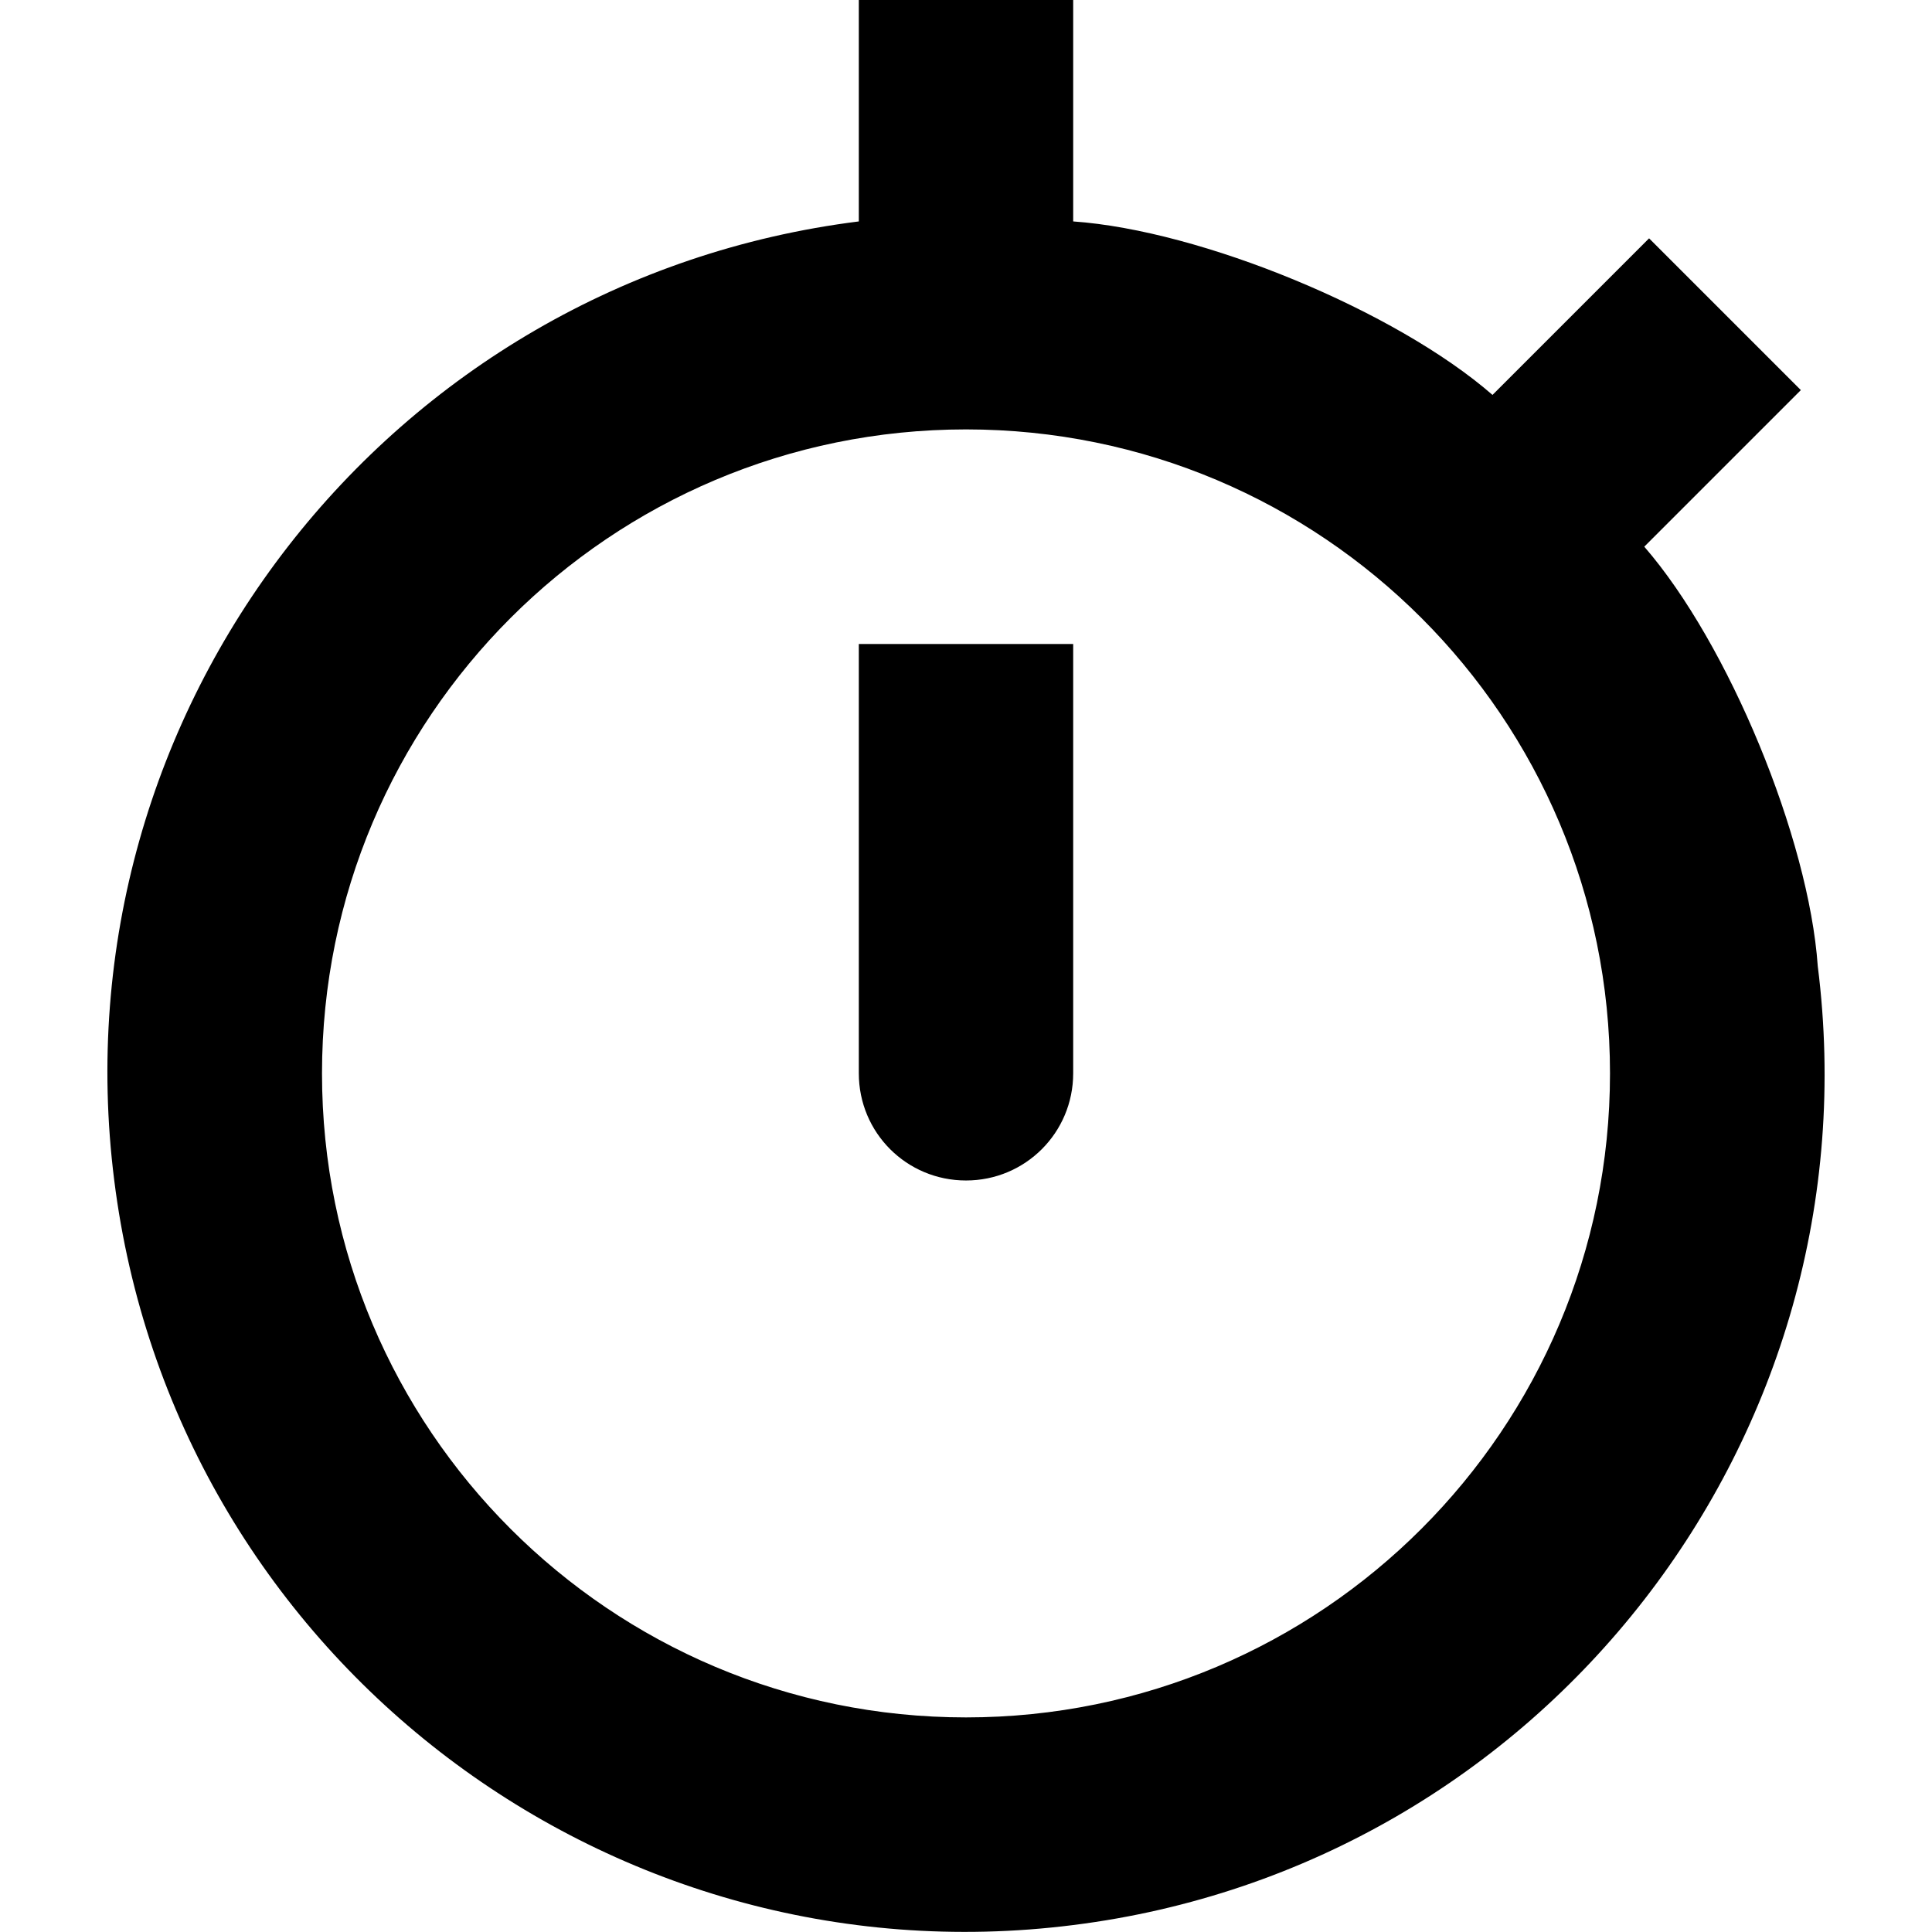
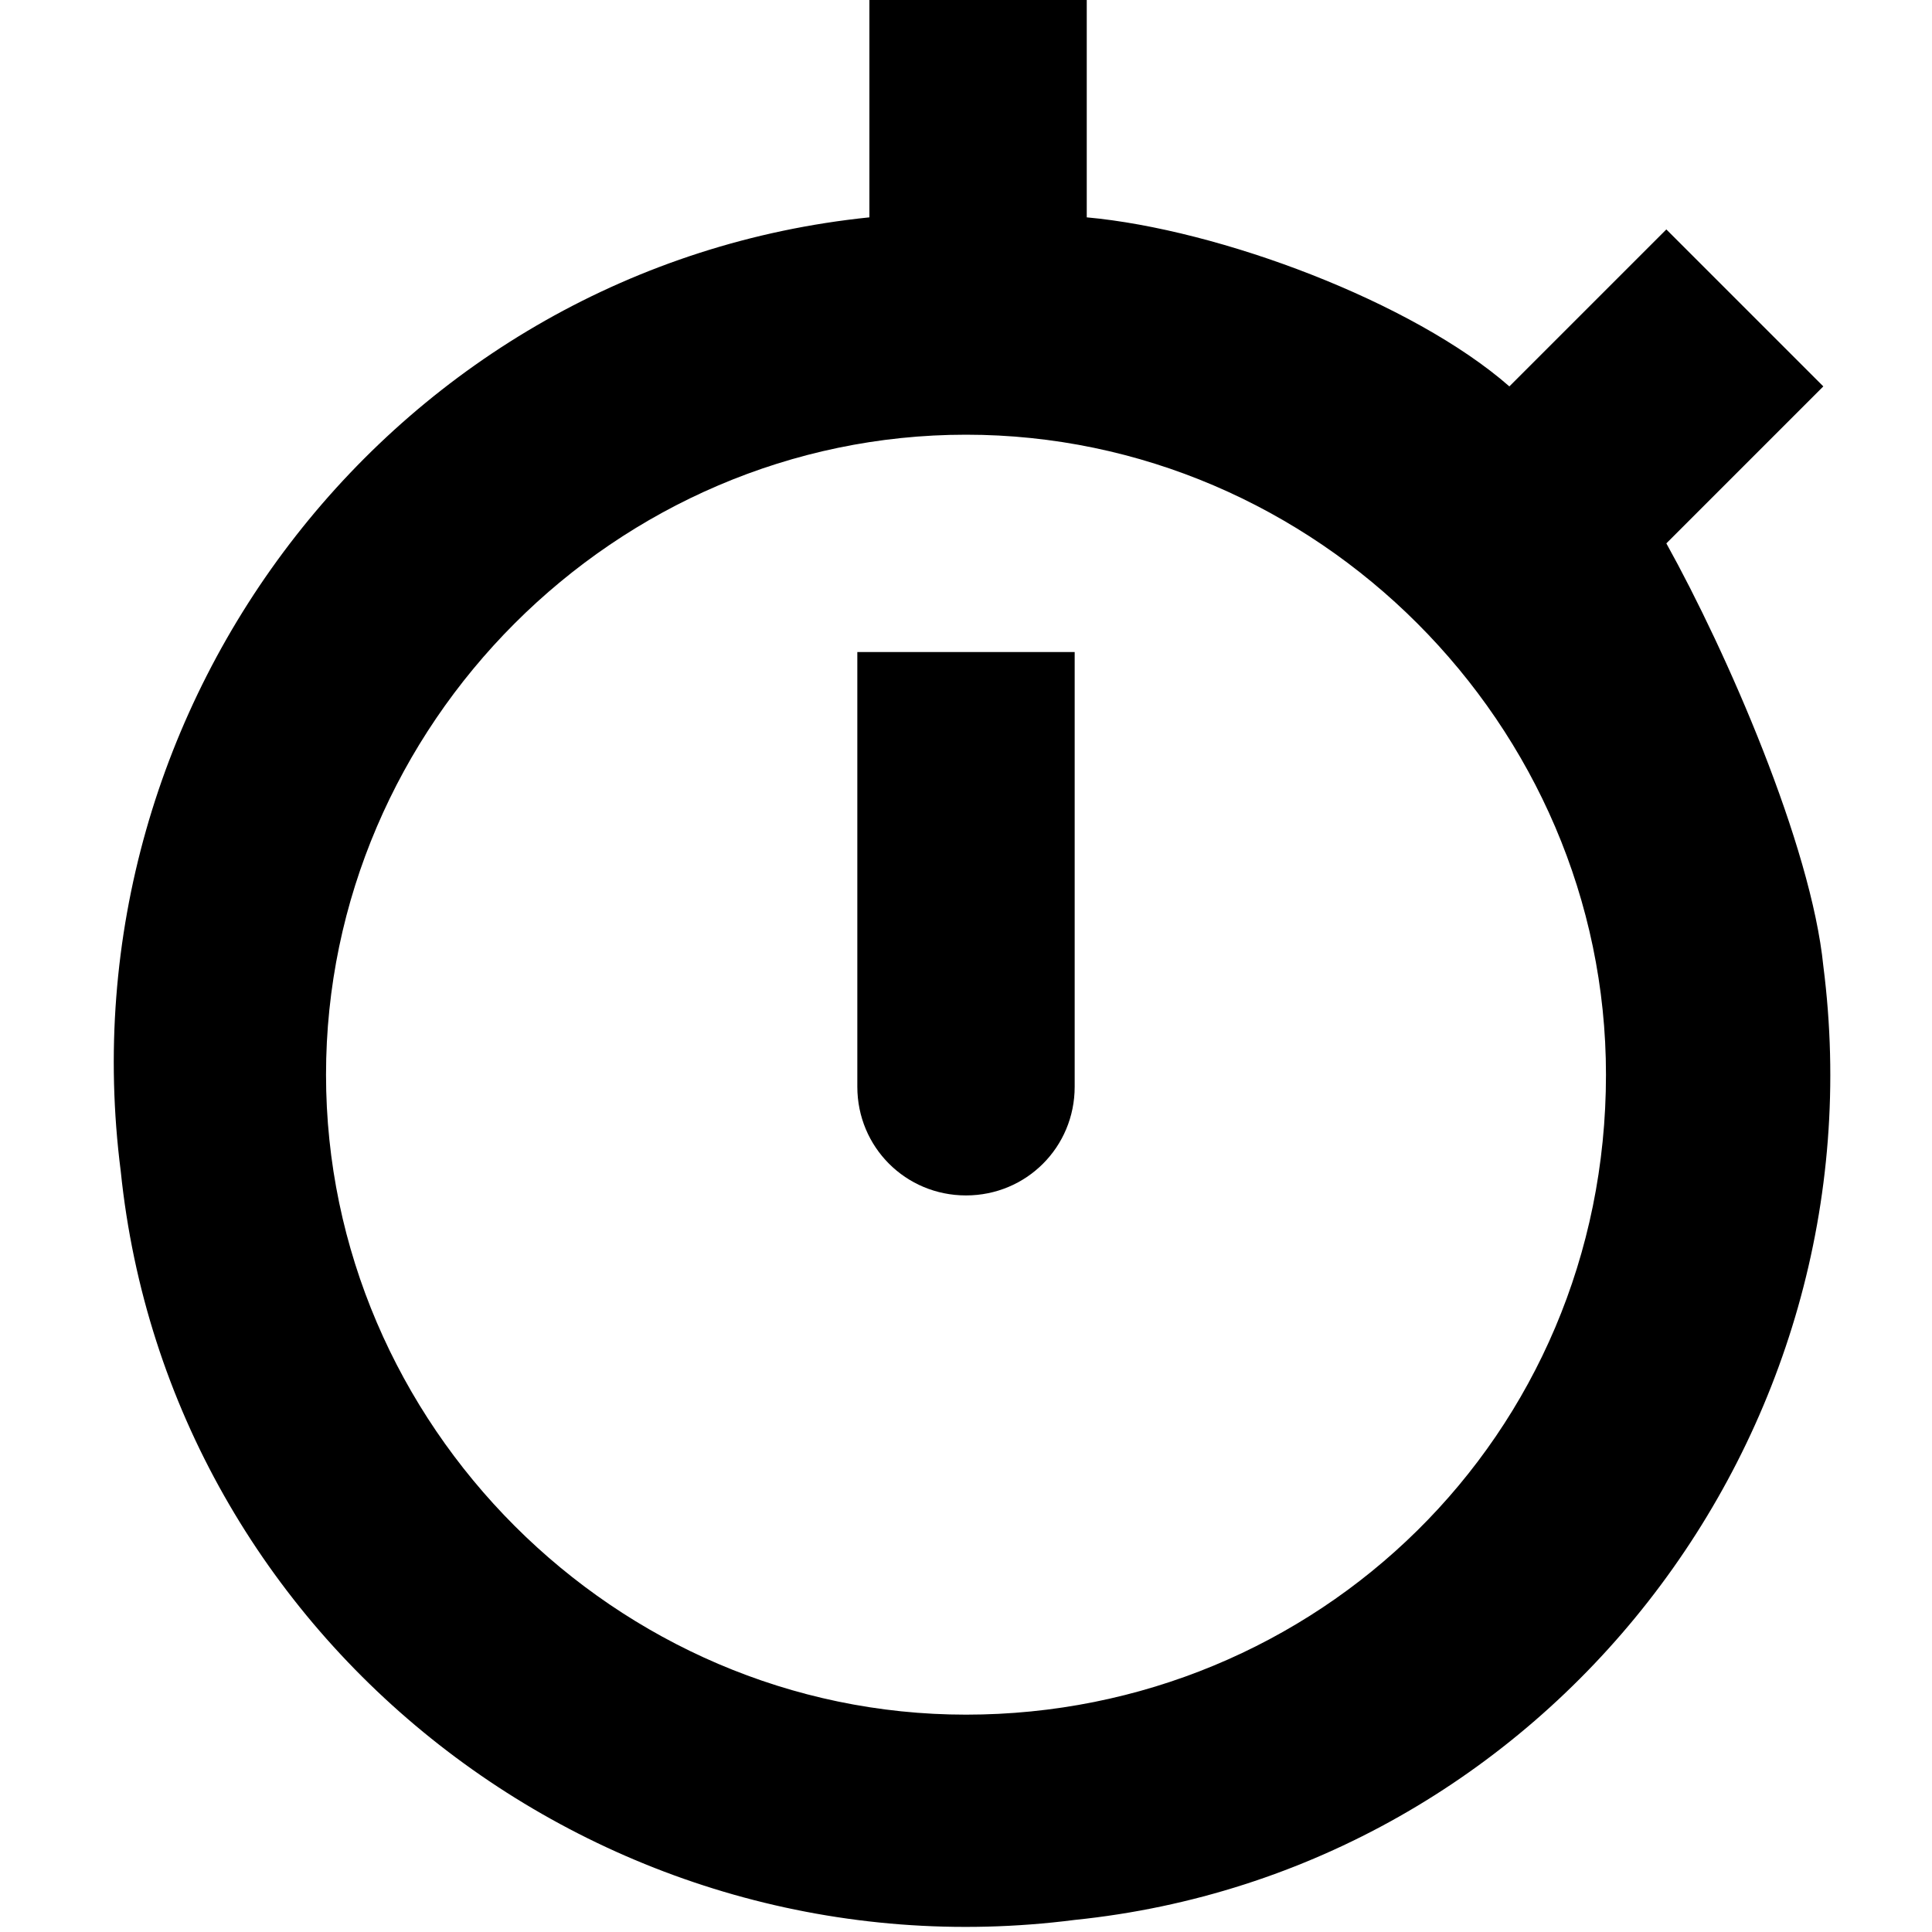
- <svg xmlns="http://www.w3.org/2000/svg" version="1.1" id="Layer_1" x="0px" y="0px" width="17.25px" height="17.25px" viewBox="391.375 216.374 17.25 17.25" enable-background="new 391.375 216.374 17.25 17.25" xml:space="preserve">
+ <svg xmlns="http://www.w3.org/2000/svg" viewBox="15 309.7 16 16">
  <g>
-     <path d="M400.957,222.124v3.833c0,0.53-0.427,0.957-0.957,0.957s-0.957-0.426-0.957-0.957v-3.833H400.957z" />
-     <path d="M407.605,225c0.53,4.198-2.447,8.035-6.648,8.562c-4.198,0.53-8.035-2.447-8.562-6.649     c-0.53-4.198,2.447-8.035,6.648-8.562v-1.978h1.914v1.978c1.144,0.08,2.88,0.797,3.744,1.549l1.398-1.398l1.355,1.355     l-1.398,1.398C406.808,222.121,407.525,223.856,407.605,225z M405.75,225.958c0-3.177-2.573-5.75-5.75-5.75     c-3.177,0-5.75,2.573-5.75,5.75c0,3.177,2.573,5.75,5.75,5.75C403.177,231.708,405.75,229.134,405.75,225.958z" />
+     <path d="M23.9 315.1v3.6c0 .5-.4.9-.9.9s-.9-.4-.9-.9v-3.6h1.8z" />
+     <path d="M30.1 317.7c.5 3.9-2.3 7.5-6.2 7.9-3.9.5-7.5-2.3-7.9-6.2-.5-3.9 2.3-7.5 6.2-7.9v-1.8H24v1.8c1.1.1 2.7.7 3.5 1.4l1.3-1.3 1.3 1.3-1.3 1.3c.5.9 1.2 2.5 1.3 3.5zm-1.8.9c0-2.9-2.4-5.3-5.3-5.3s-5.3 2.4-5.3 5.3 2.4 5.3 5.3 5.3 5.3-2.3 5.3-5.3z" />
  </g>
</svg>
